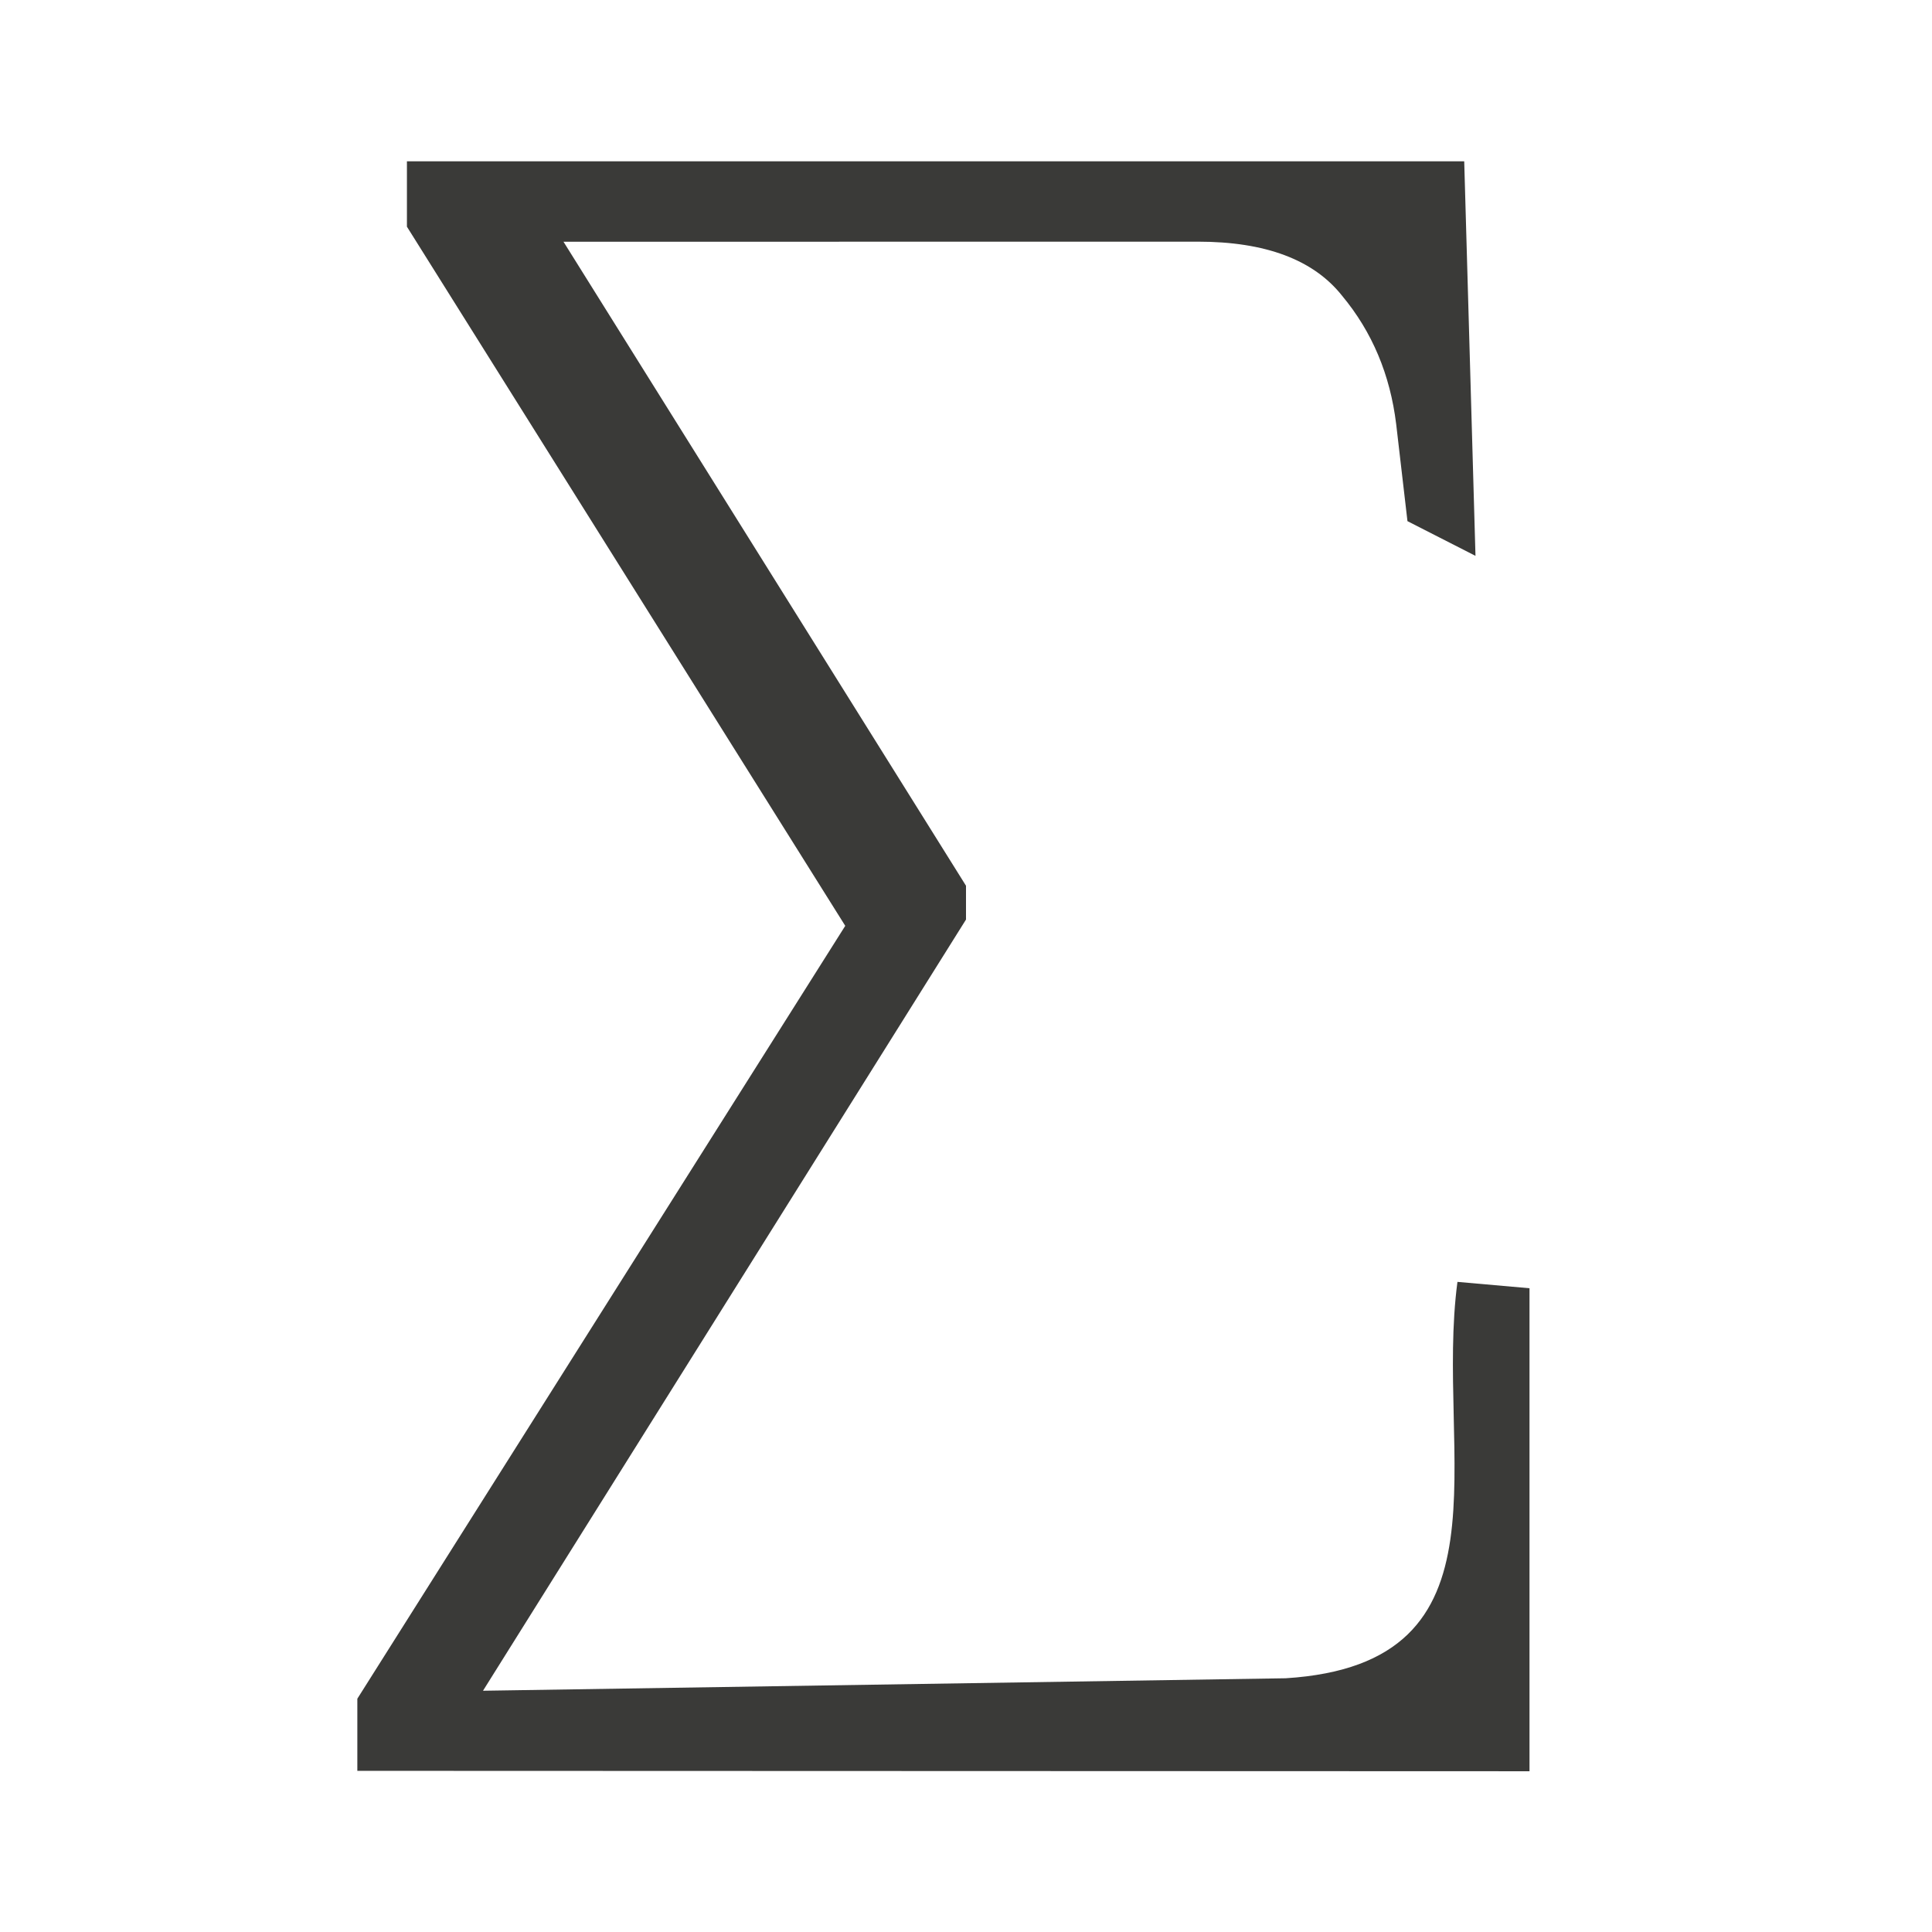
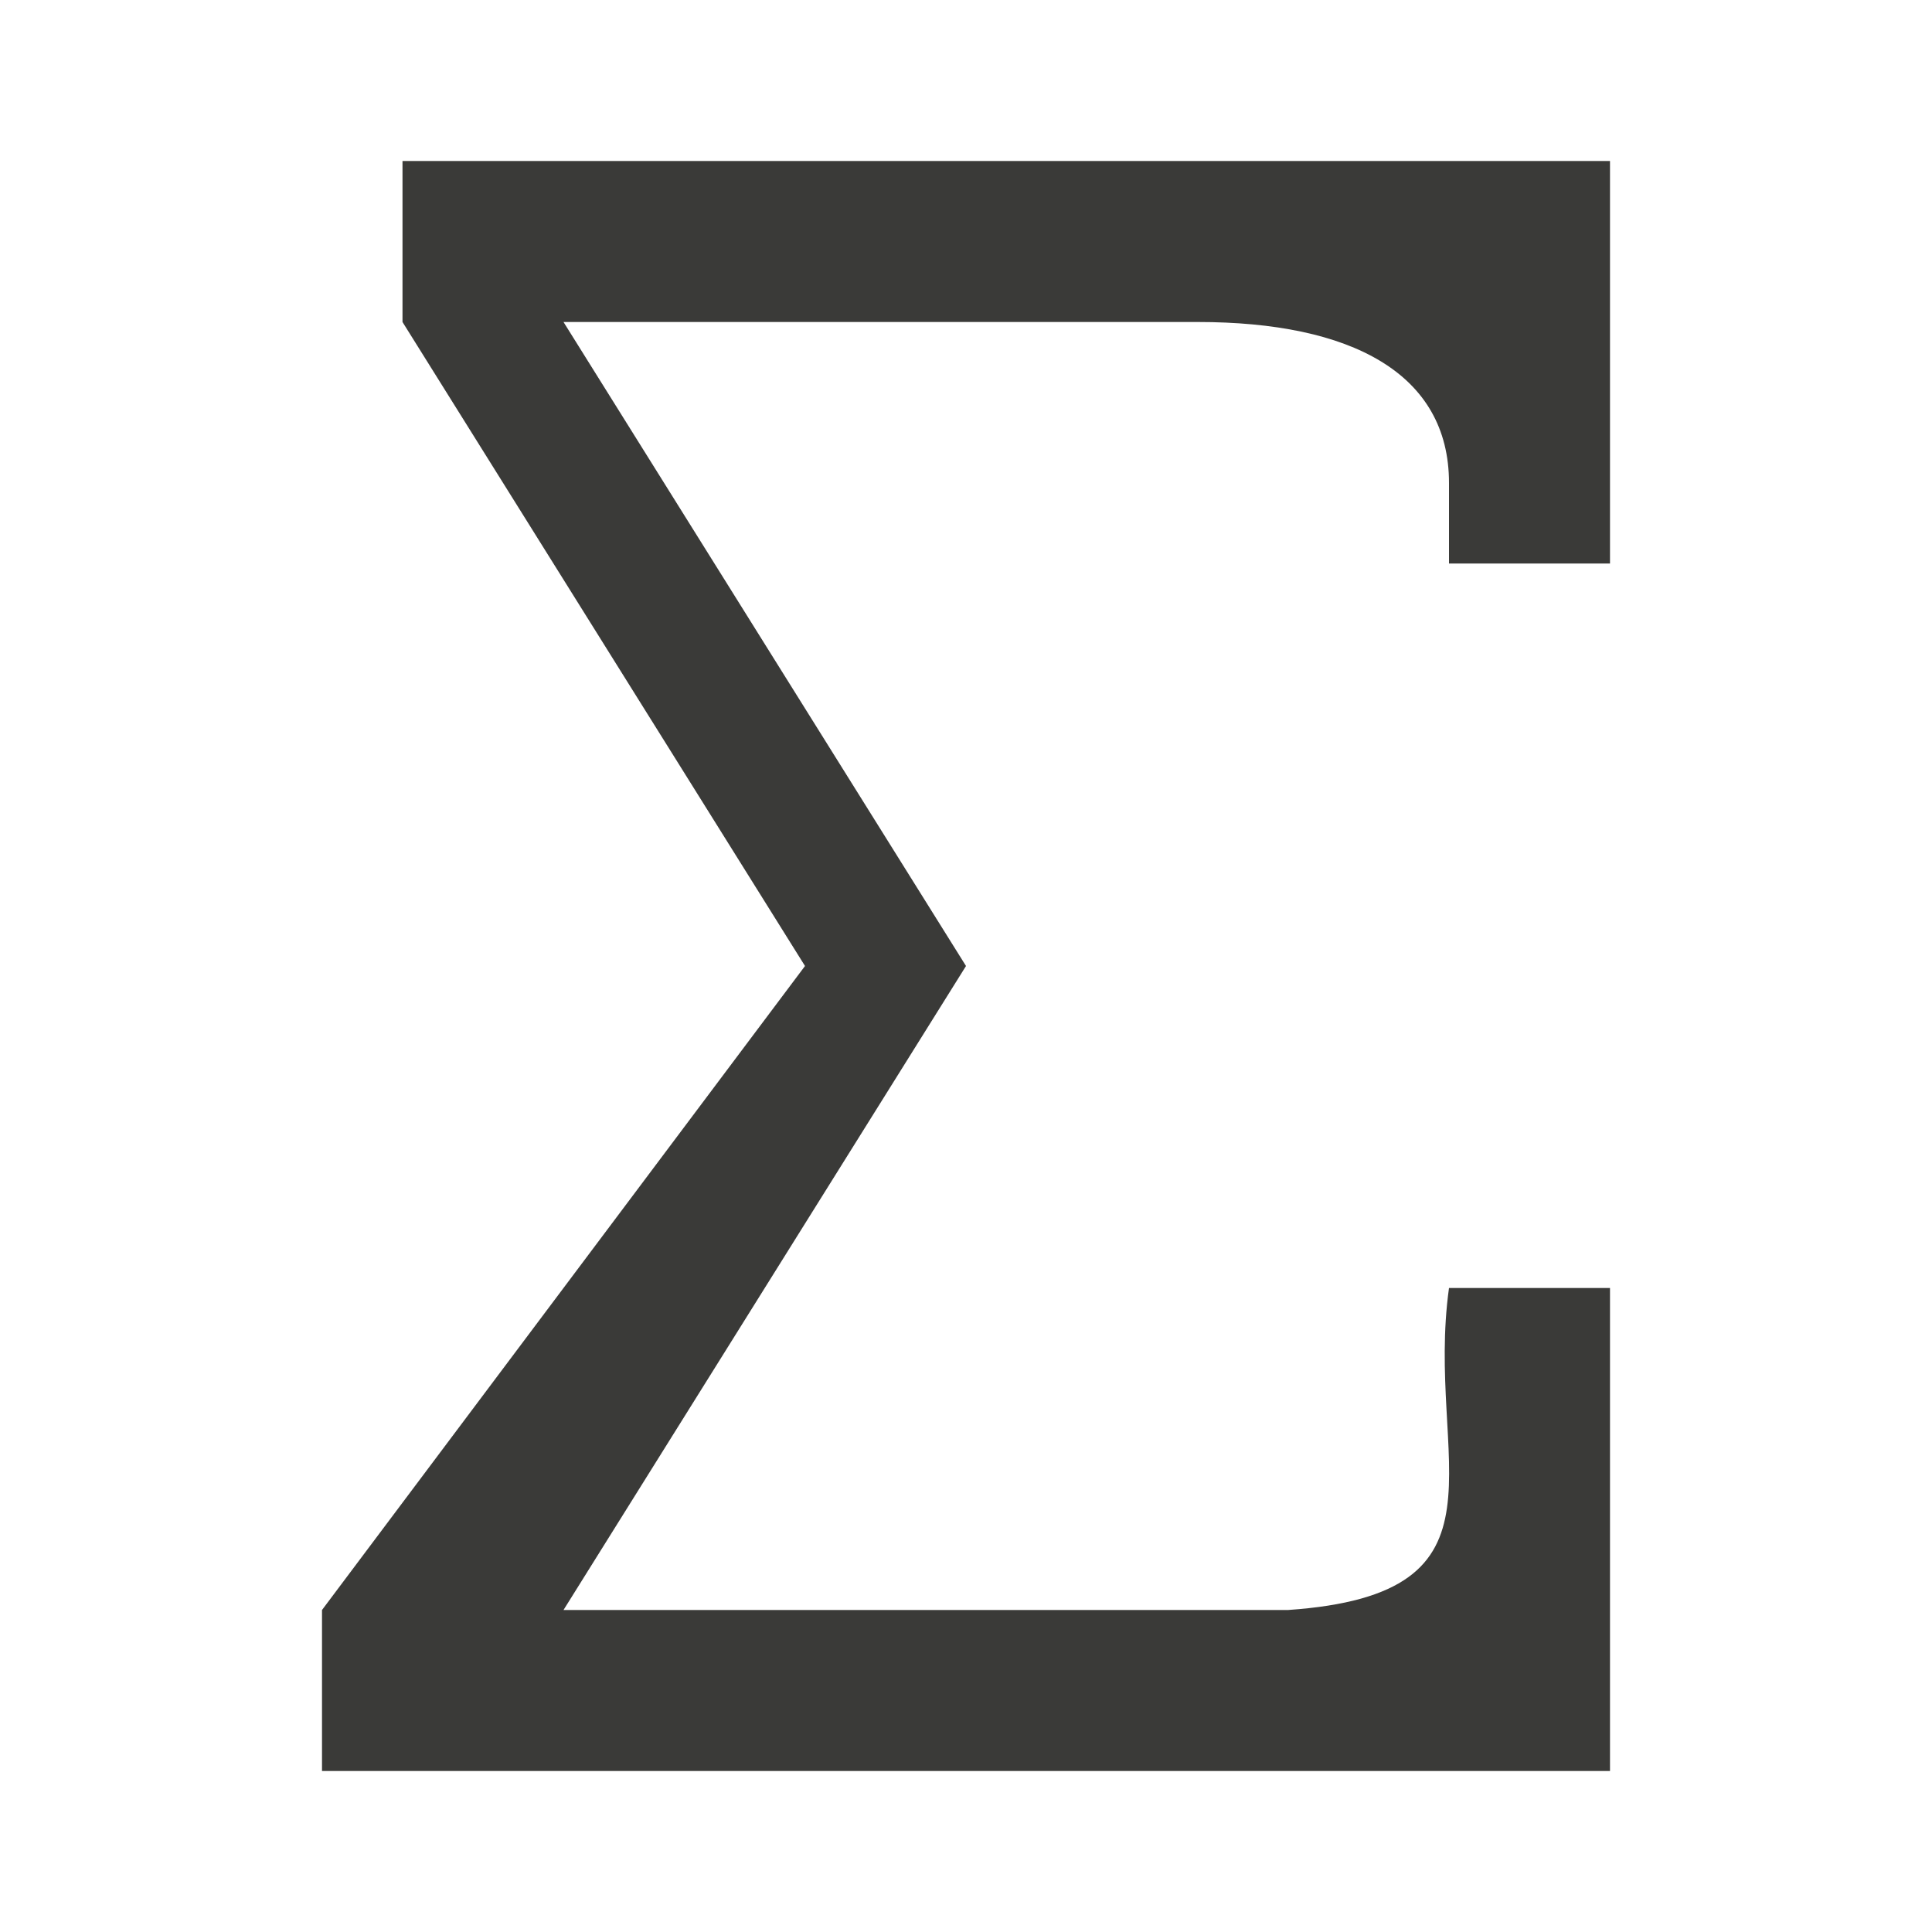
<svg xmlns="http://www.w3.org/2000/svg" viewBox="0 0 24 24">
-   <path d="m4.439 21.998v-.896l6.061-9.601-5.445-8.685v-.812h13.134l.14 4.901-.845-.431-.14-1.204c-.075-.616-.299-1.148-.672-1.596-.355-.448-.952-.672-1.792-.672l-7.88.001 5 8v.42l-6 9.58 9.971-.155c2.896-.181 1.848-2.777 2.134-4.924l.895.079v6z" fill="#3a3a38" />
+   <path d="M 4,22 V 20 L 10,12 5,4 V 2 H 20 V 7 H 18 V 6 C 18,4.636 16.782,4 14.88,4 L 7,4 l 5,8 -5,8 h 9 c 2.9,-0.2 1.7,-1.85 2,-4 h 2 v 6 z" fill="#3a3a38" />
</svg>
